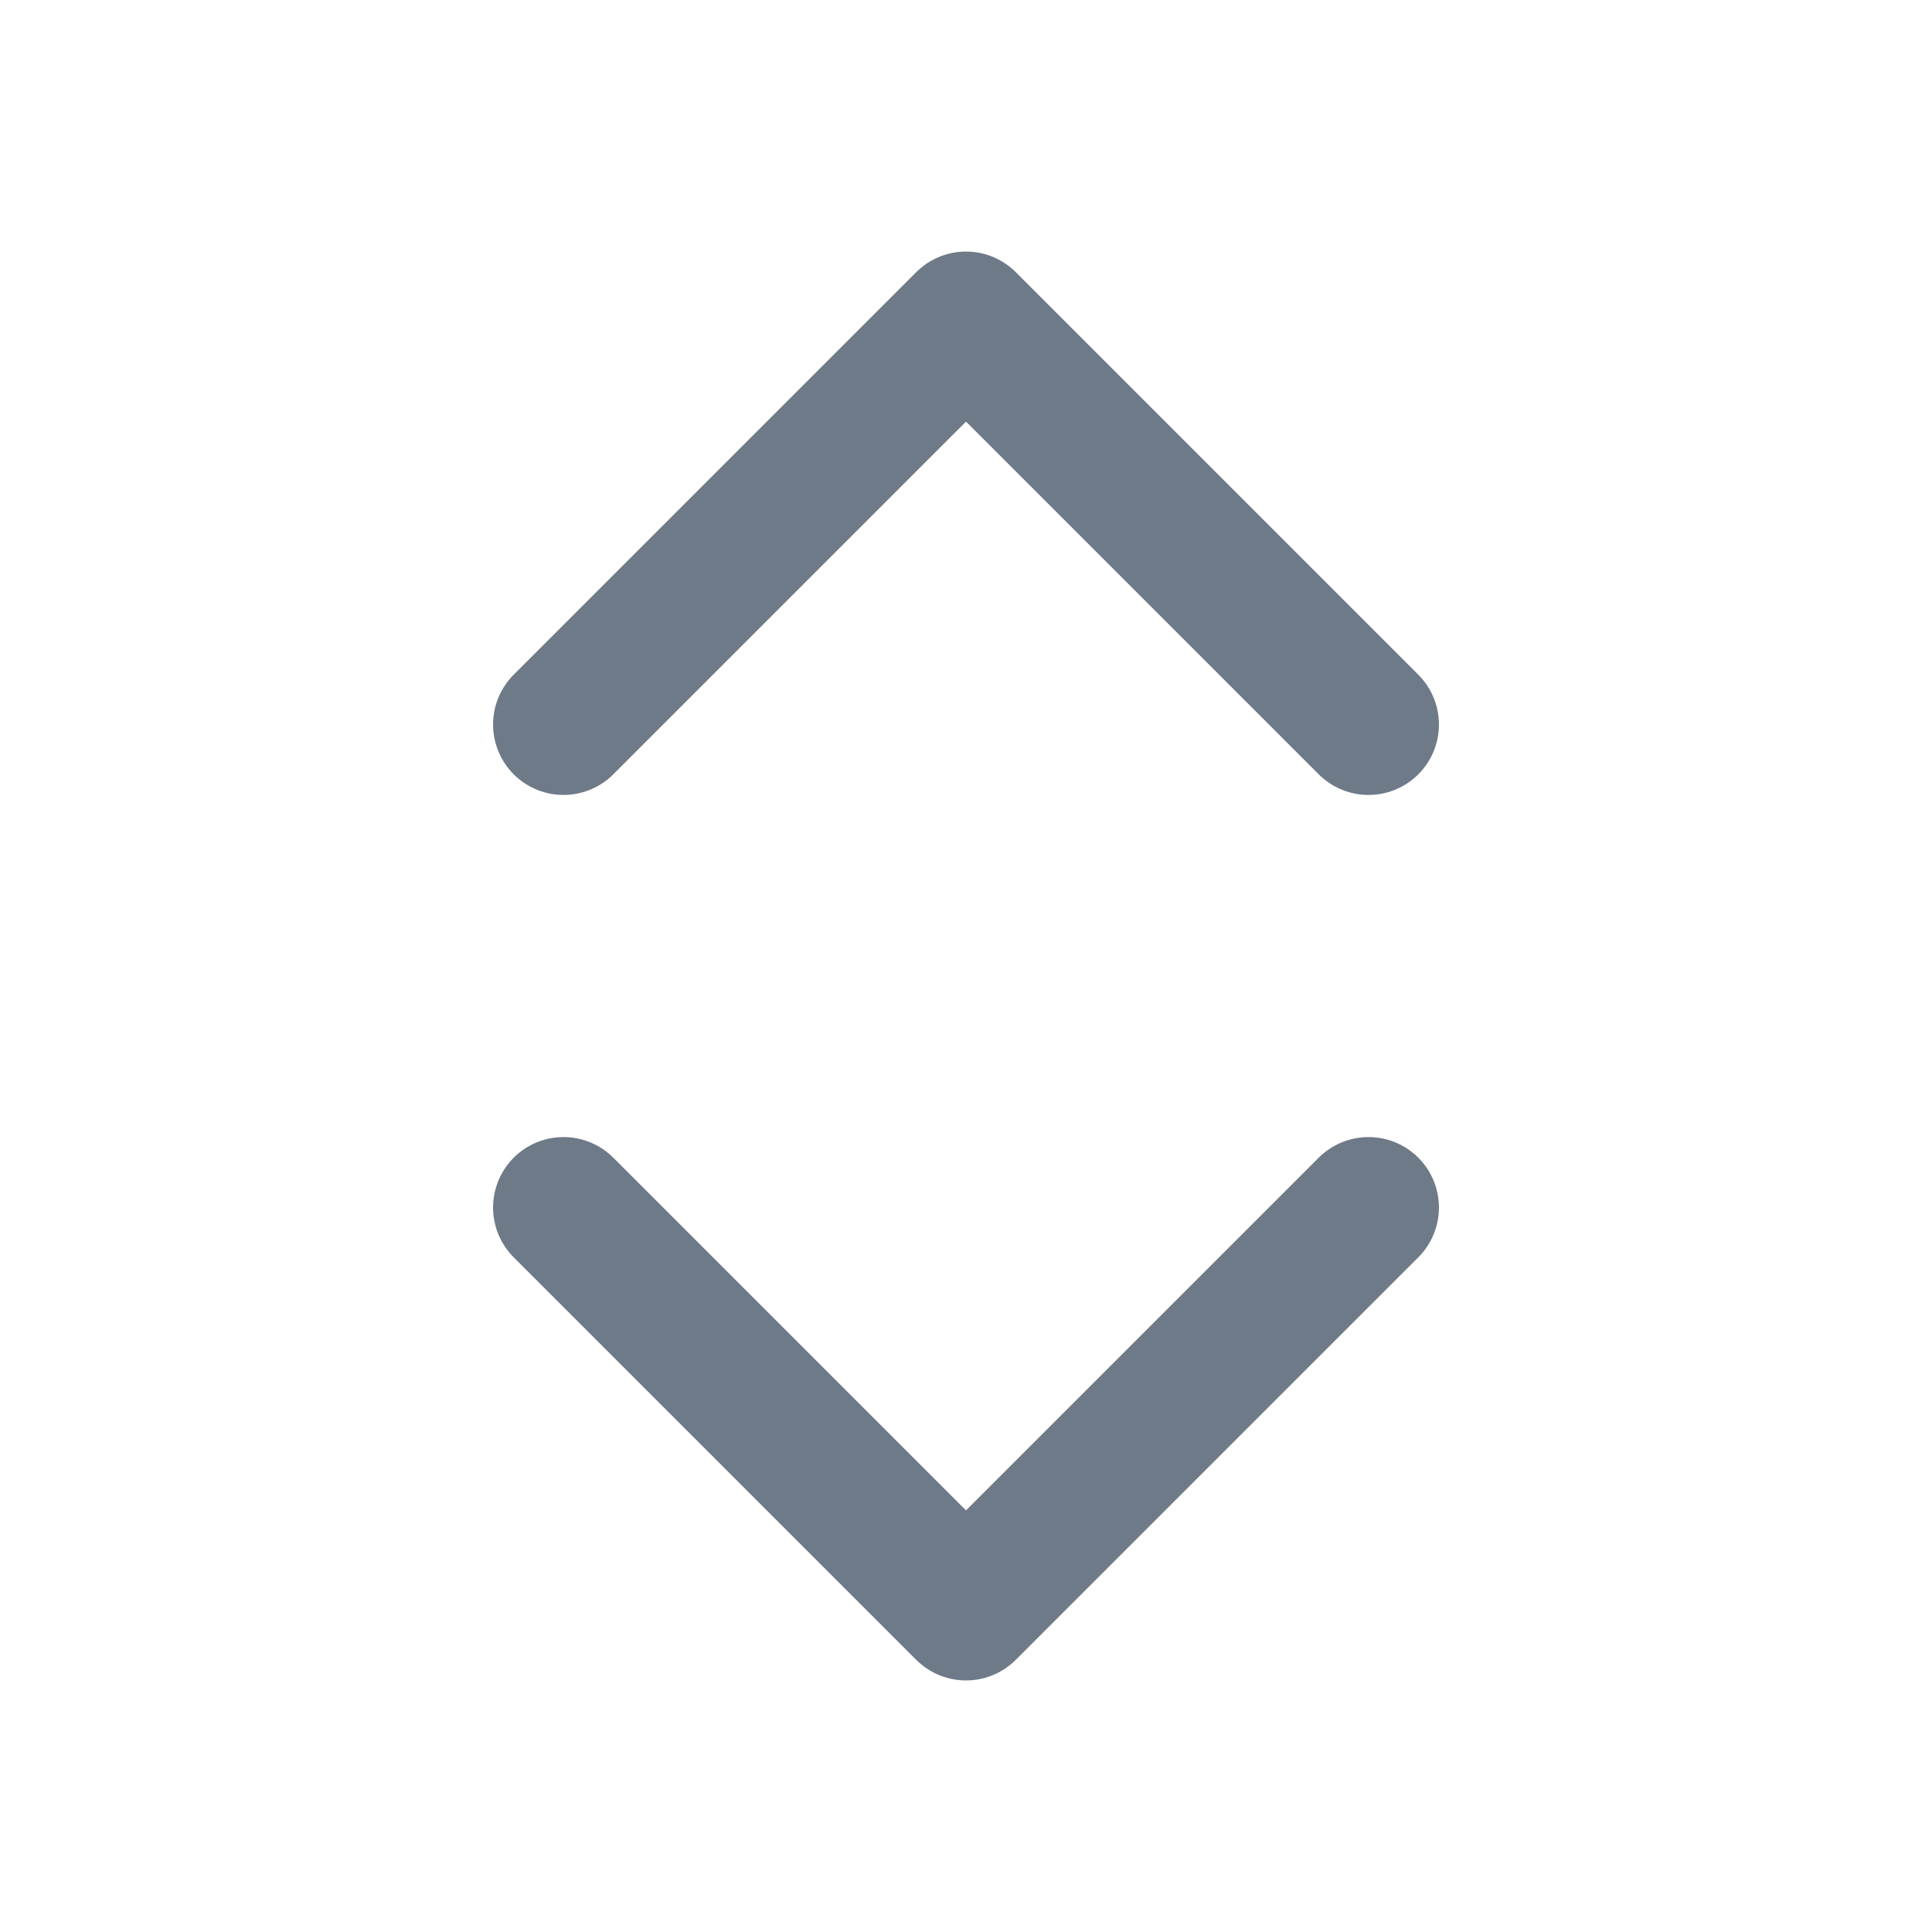
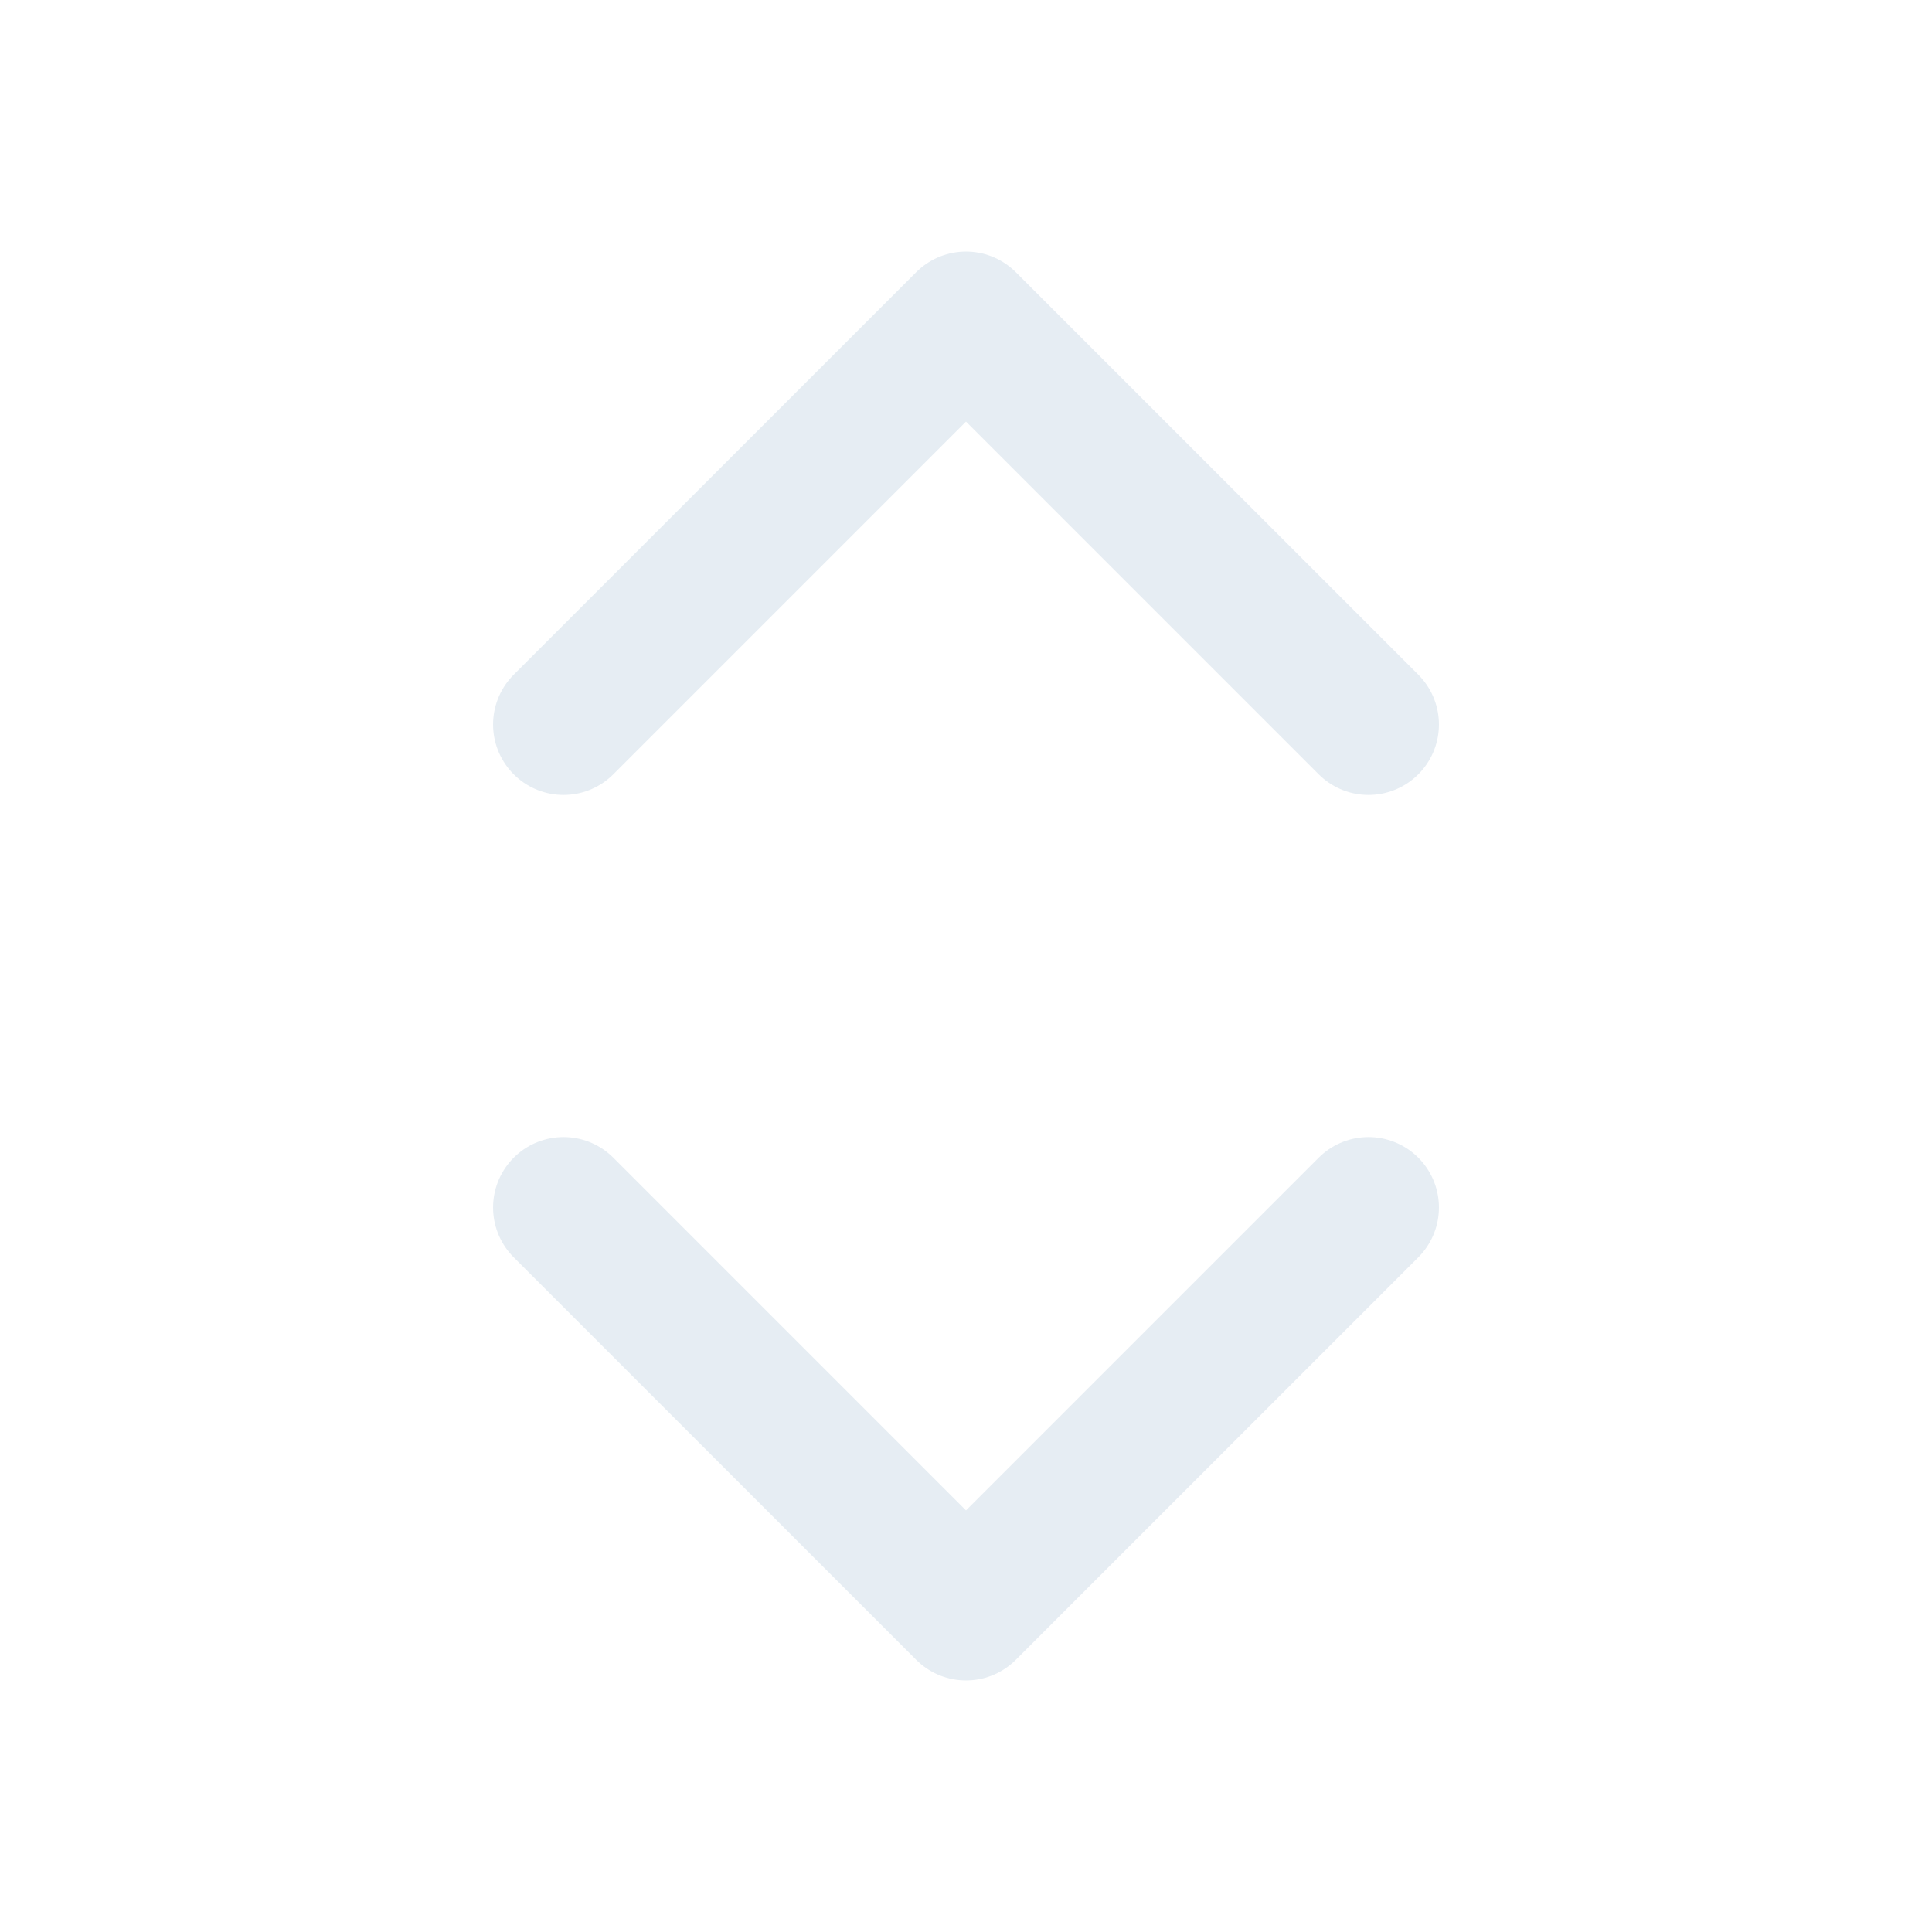
<svg xmlns="http://www.w3.org/2000/svg" viewBox="0 0 24 24" width="24" height="24">
-   <style type="text/css" id="current-color-scheme">.ColorScheme-Text{color:#6e7a88;}</style>
+   <style type="text/css" id="current-color-scheme">.ColorScheme-Text{color:#e6edf3;}</style>
  <g class="ColorScheme-Text" fill="none" stroke="currentColor" stroke-width="1.75" stroke-linecap="round" stroke-linejoin="round">
    <path d="m7 15 5 5 5-5" />
    <path d="m7 9 5-5 5 5" />
  </g>
</svg>
